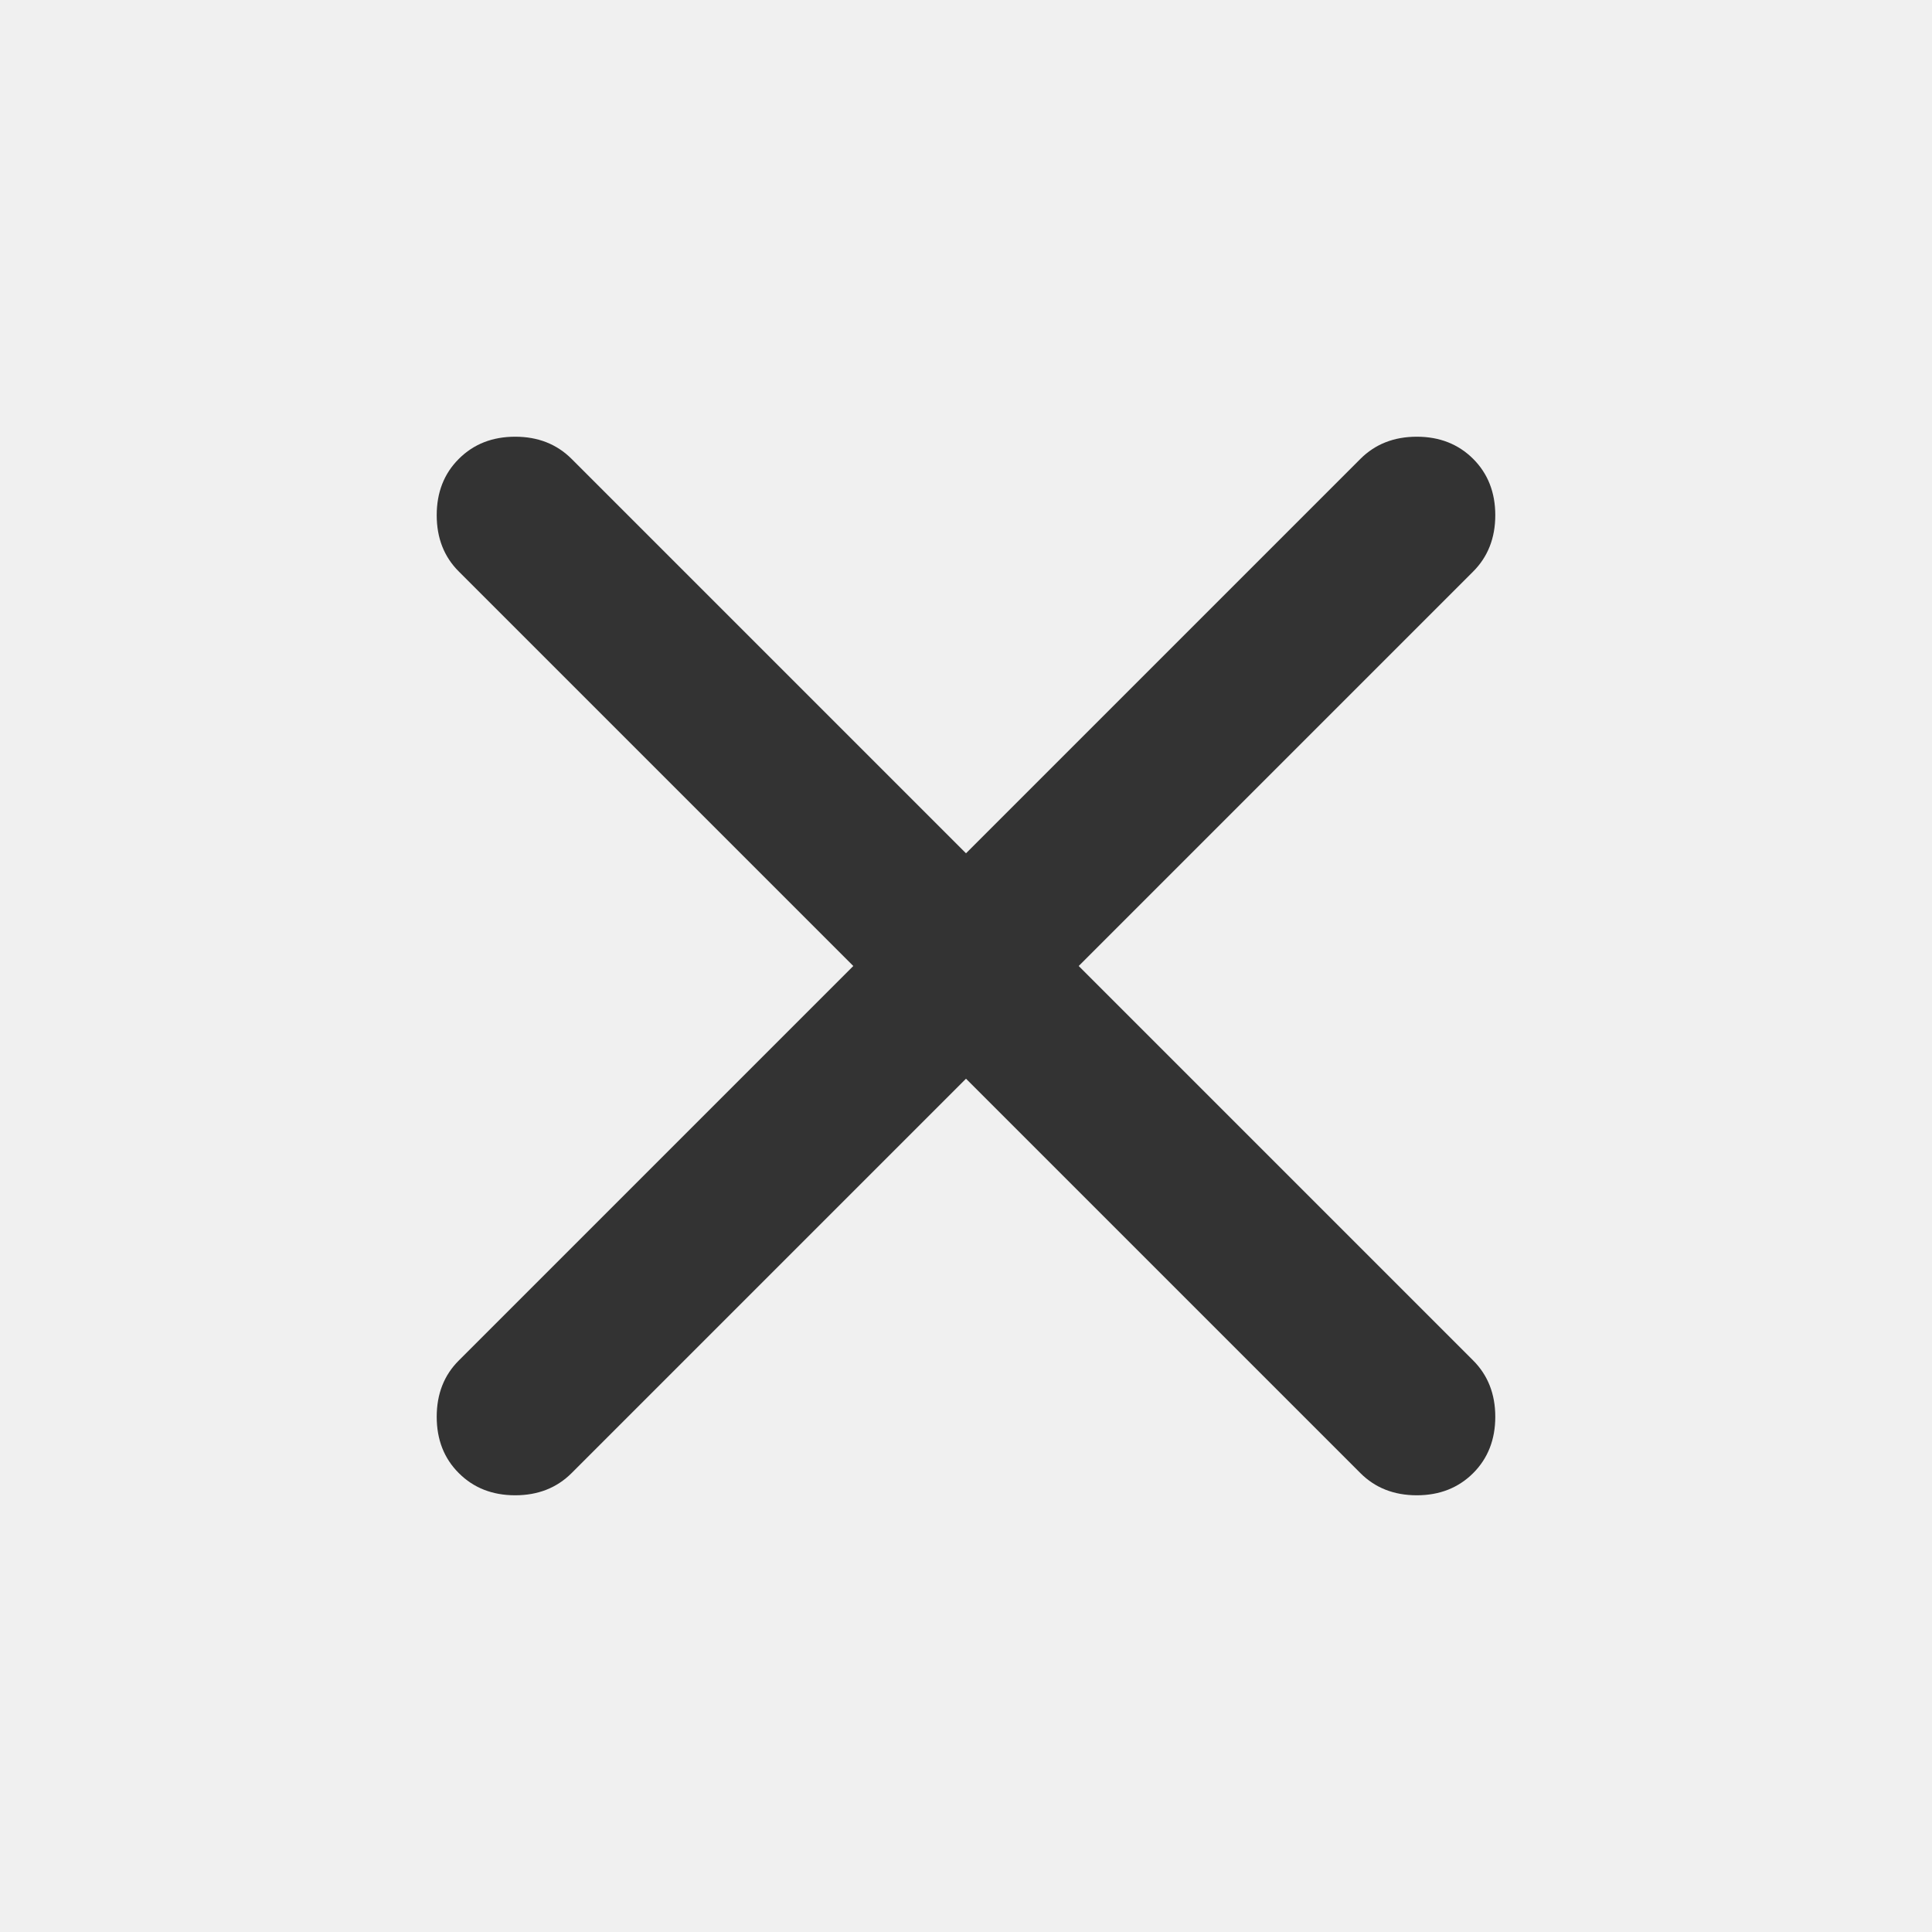
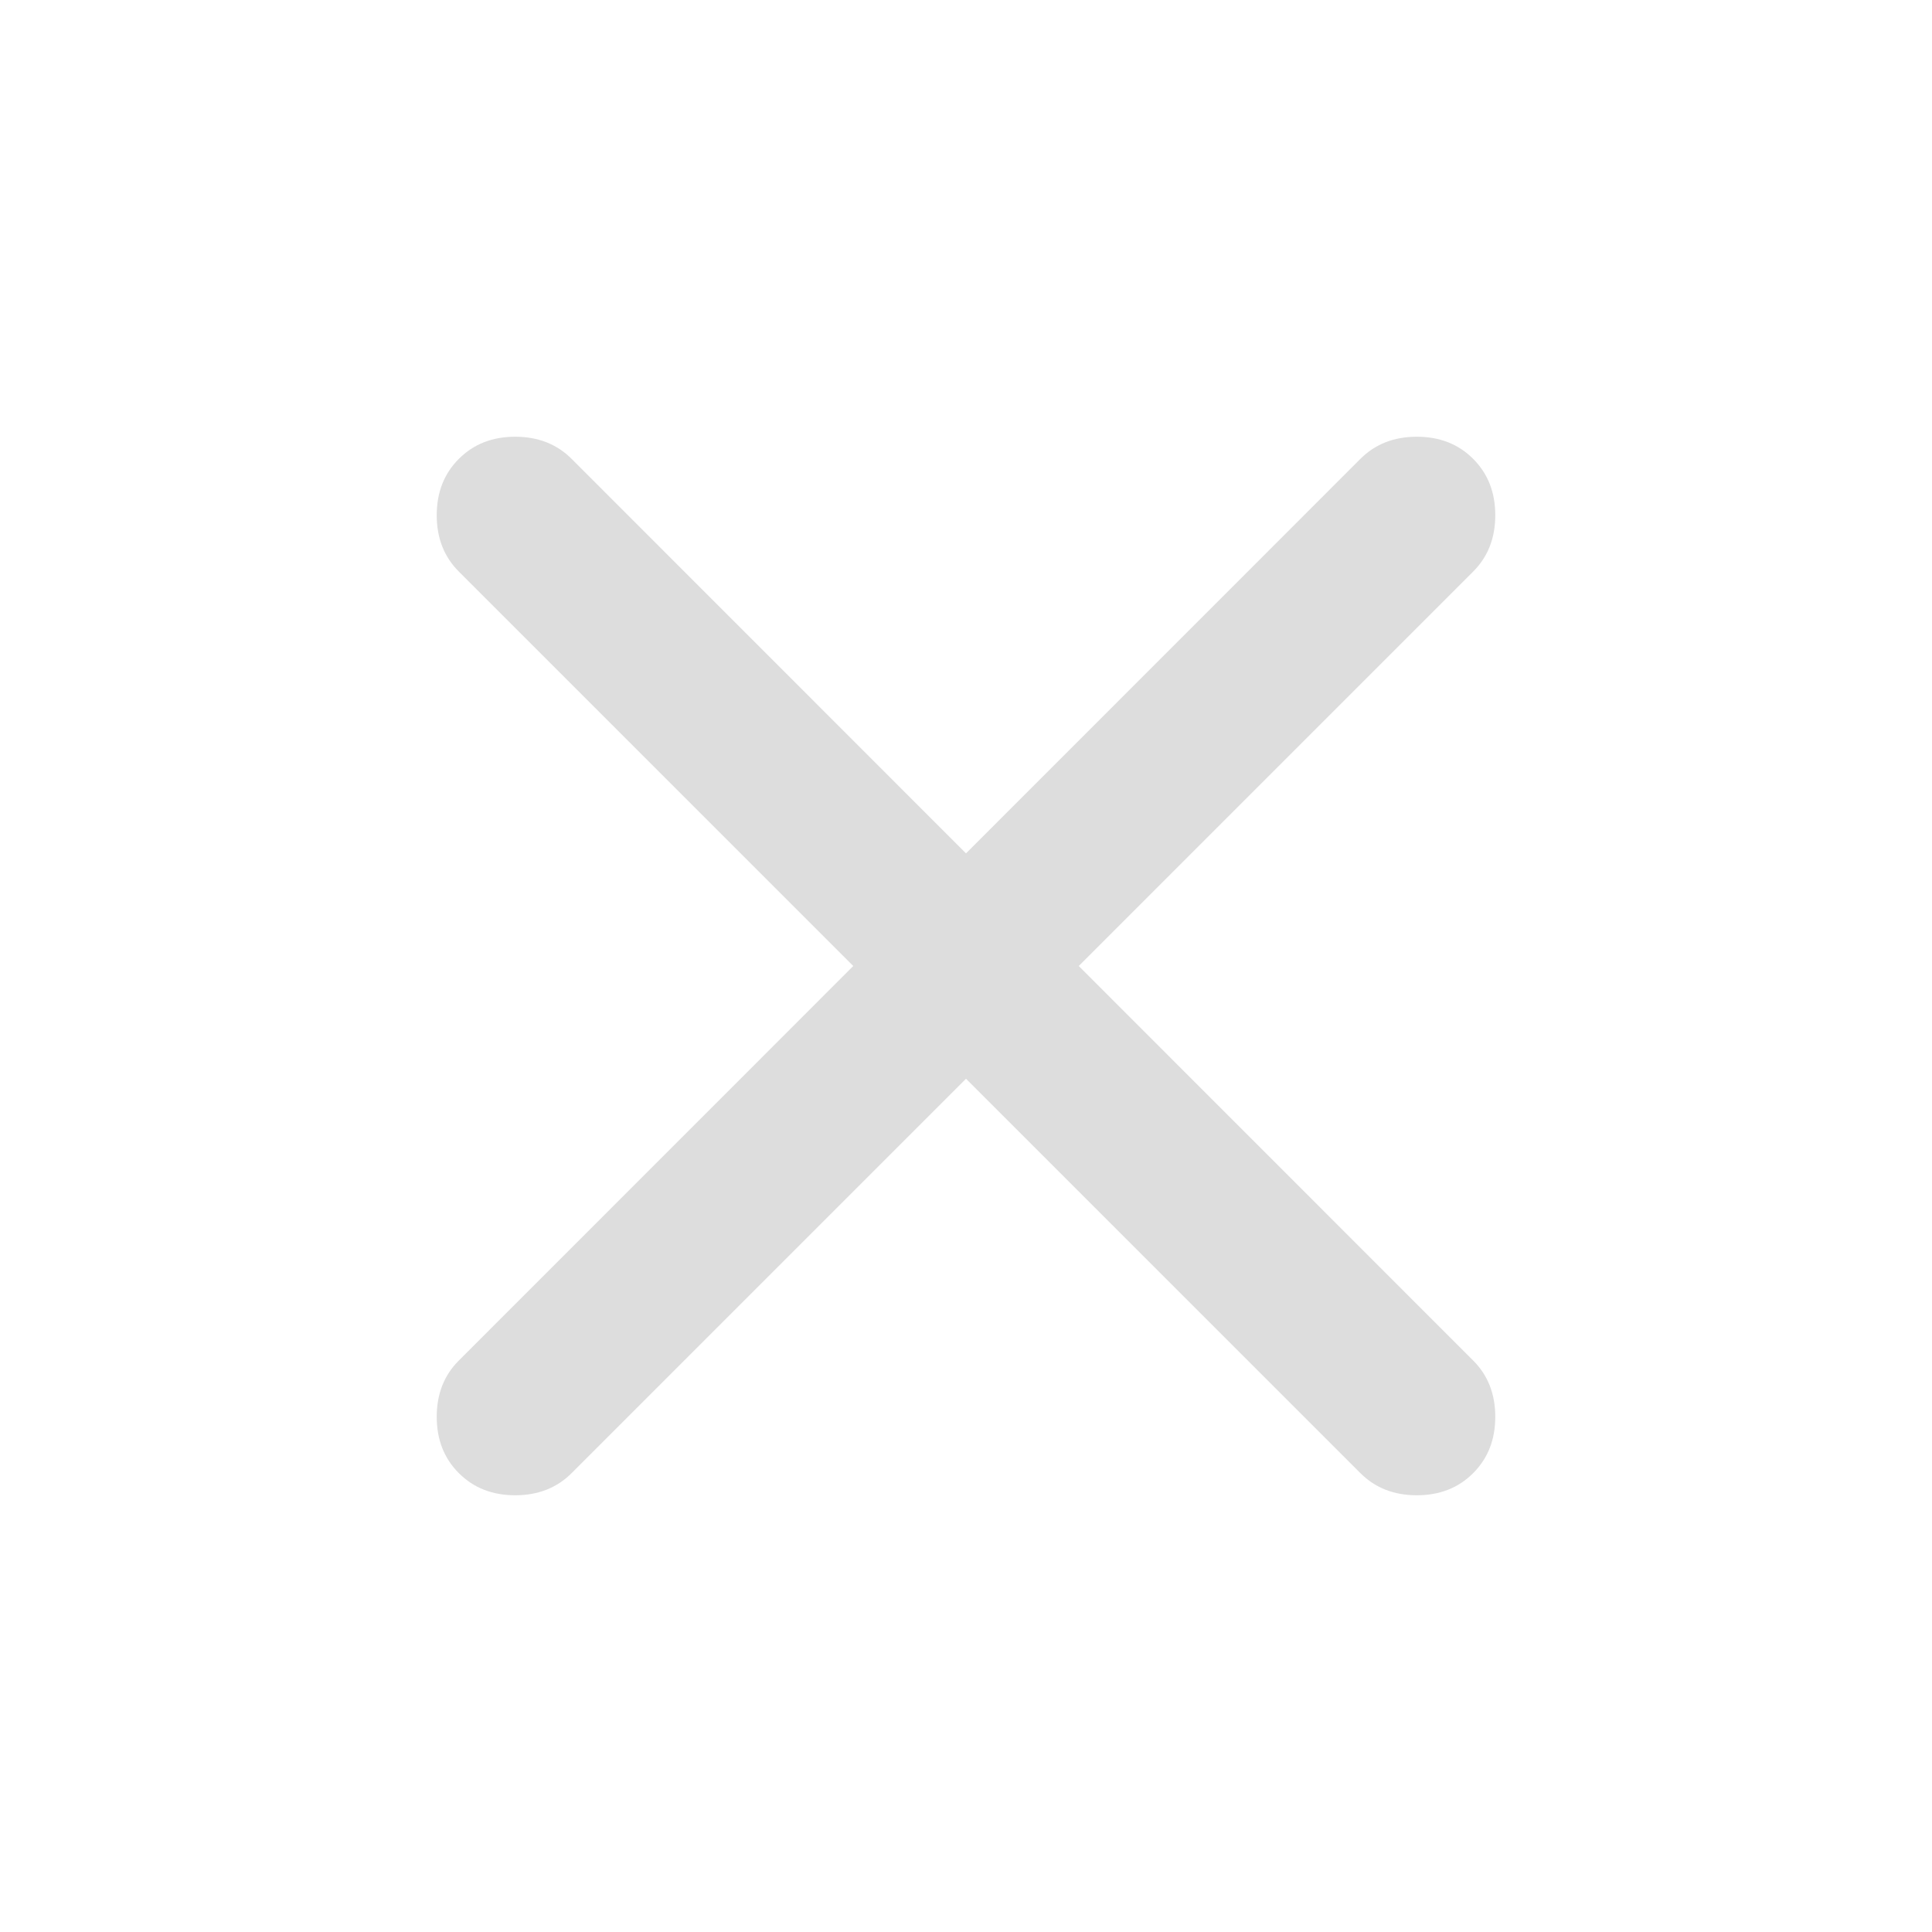
- <svg xmlns="http://www.w3.org/2000/svg" width="24" height="24" viewBox="0 0 24 24" fill="none">
-   <g clip-path="url(#clip0_102_1498)">
-     <path d="M12 13.4L7.1 18.3C6.916 18.483 6.683 18.575 6.4 18.575C6.116 18.575 5.883 18.483 5.7 18.3C5.516 18.117 5.425 17.883 5.425 17.6C5.425 17.317 5.516 17.083 5.7 16.9L10.6 12L5.7 7.1C5.516 6.917 5.425 6.683 5.425 6.4C5.425 6.117 5.516 5.883 5.7 5.7C5.883 5.517 6.116 5.425 6.4 5.425C6.683 5.425 6.916 5.517 7.1 5.7L12 10.6L16.9 5.7C17.083 5.517 17.317 5.425 17.6 5.425C17.883 5.425 18.116 5.517 18.3 5.7C18.483 5.883 18.575 6.117 18.575 6.4C18.575 6.683 18.483 6.917 18.3 7.1L13.4 12L18.3 16.9C18.483 17.083 18.575 17.317 18.575 17.6C18.575 17.883 18.483 18.117 18.3 18.3C18.116 18.483 17.883 18.575 17.6 18.575C17.317 18.575 17.083 18.483 16.9 18.3L12 13.4Z" fill="#333333" />
+ <svg xmlns="http://www.w3.org/2000/svg" width="20" height="20" viewBox="0 0 20 20" fill="none">
+   <rect width="20" height="20" fill="#F5F5F5" />
+   <g id="ì ìí íì´ì§">
+     <path d="M-3992 -896C-3992 -897.105 -3991.1 -898 -3990 -898H1437C1438.1 -898 1439 -897.105 1439 -896V835C1439 836.104 1438.1 837 1437 837H-3990C-3991.1 837 -3992 836.105 -3992 835V-896Z" fill="#C9CDD6" />
+     <path d="M-3990 -898V-897H1437V-898V-899H-3990V-898ZM1439 -896H1438V835H1439H1440V-896H1439ZM1437 837V836H-3990V837V838H1437V837ZM-3992 835H-3991V-896H-3992H-3993V835H-3992ZM-3990 837V836C-3990.55 836 -3991 835.552 -3991 835H-3992H-3993C-3993 836.657 -3991.66 838 -3990 838V837ZM1439 835H1438C1438 835.552 1437.55 836 1437 836V837V838C1438.66 838 1440 836.657 1440 835H1439ZM1437 -898V-897C1437.55 -897 1438 -896.552 1438 -896H1439H1440C1440 -897.657 1438.66 -899 1437 -899V-898ZM-3990 -898V-899C-3991.66 -899 -3993 -897.657 -3993 -896H-3992H-3991C-3991 -896.552 -3990.55 -897 -3990 -897V-898Z" fill="black" fill-opacity="0.1" />
+     <g id="íí° ì¬ì´ë ë° ì¤ ì¹´í+ ê³ ë¦¬ë¥¼ ì ííì ë">
+       <rect width="1920" height="1126" transform="translate(-779 -430)" fill="white" />
+       <g id="Frame 1" clip-path="url(#clip0_0_1)">
+         <rect width="1050" height="1026" transform="translate(-344 -430)" fill="white" />
+         <g id="Body">
+           <g id="Frame 10">
+             <g id="ì¹´í+ ê³ ë¦¬ íí° ì íë">
+               <rect x="-76.5" y="-19.5" width="782" height="57" stroke="#E2E2E2" />
+               <g id="ì¹´í+ ê³ ë¦¬ íí°">
+                 <g id="icon" clip-path="url(#clip1_0_1)">
+                   <g id="close_FILL0_wght400_GRAD0_opsz24 1">
+                     <path id="Vector" d="M10 11.167L5.917 15.25C5.764 15.403 5.569 15.479 5.333 15.479C5.097 15.479 4.903 15.403 4.75 15.25C4.597 15.097 4.521 14.903 4.521 14.667C4.521 14.431 4.597 14.236 4.75 14.084L8.833 10L4.75 5.917C4.597 5.764 4.521 5.57 4.521 5.333C4.521 5.097 4.597 4.903 4.75 4.75C4.903 4.597 5.097 4.521 5.333 4.521C5.569 4.521 5.764 4.597 5.917 4.75L10 8.834L14.083 4.75C14.236 4.597 14.431 4.521 14.667 4.521C14.903 4.521 15.097 4.597 15.25 4.75C15.403 4.903 15.479 5.097 15.479 5.333C15.479 5.57 15.403 5.764 15.25 5.917L11.167 10L15.25 14.084C15.403 14.236 15.479 14.431 15.479 14.667C15.479 14.903 15.403 15.097 15.25 15.25C15.097 15.403 14.903 15.479 14.667 15.479C14.431 15.479 14.236 15.403 14.083 15.25L10 11.167Z" fill="#DDDDDD" />
+                   </g>
+                 </g>
+               </g>
+             </g>
+           </g>
+         </g>
+       </g>
+     </g>
  </g>
  <defs>
-     <clipPath id="clip0_102_1498">
-       <rect width="24" height="24" fill="white" />
+     <clipPath id="clip0_0_1">
+       <rect width="1050" height="1026" fill="white" transform="translate(-344 -430)" />
+     </clipPath>
+     <clipPath id="clip1_0_1">
+       <rect width="20" height="20" fill="white" />
    </clipPath>
  </defs>
</svg>
